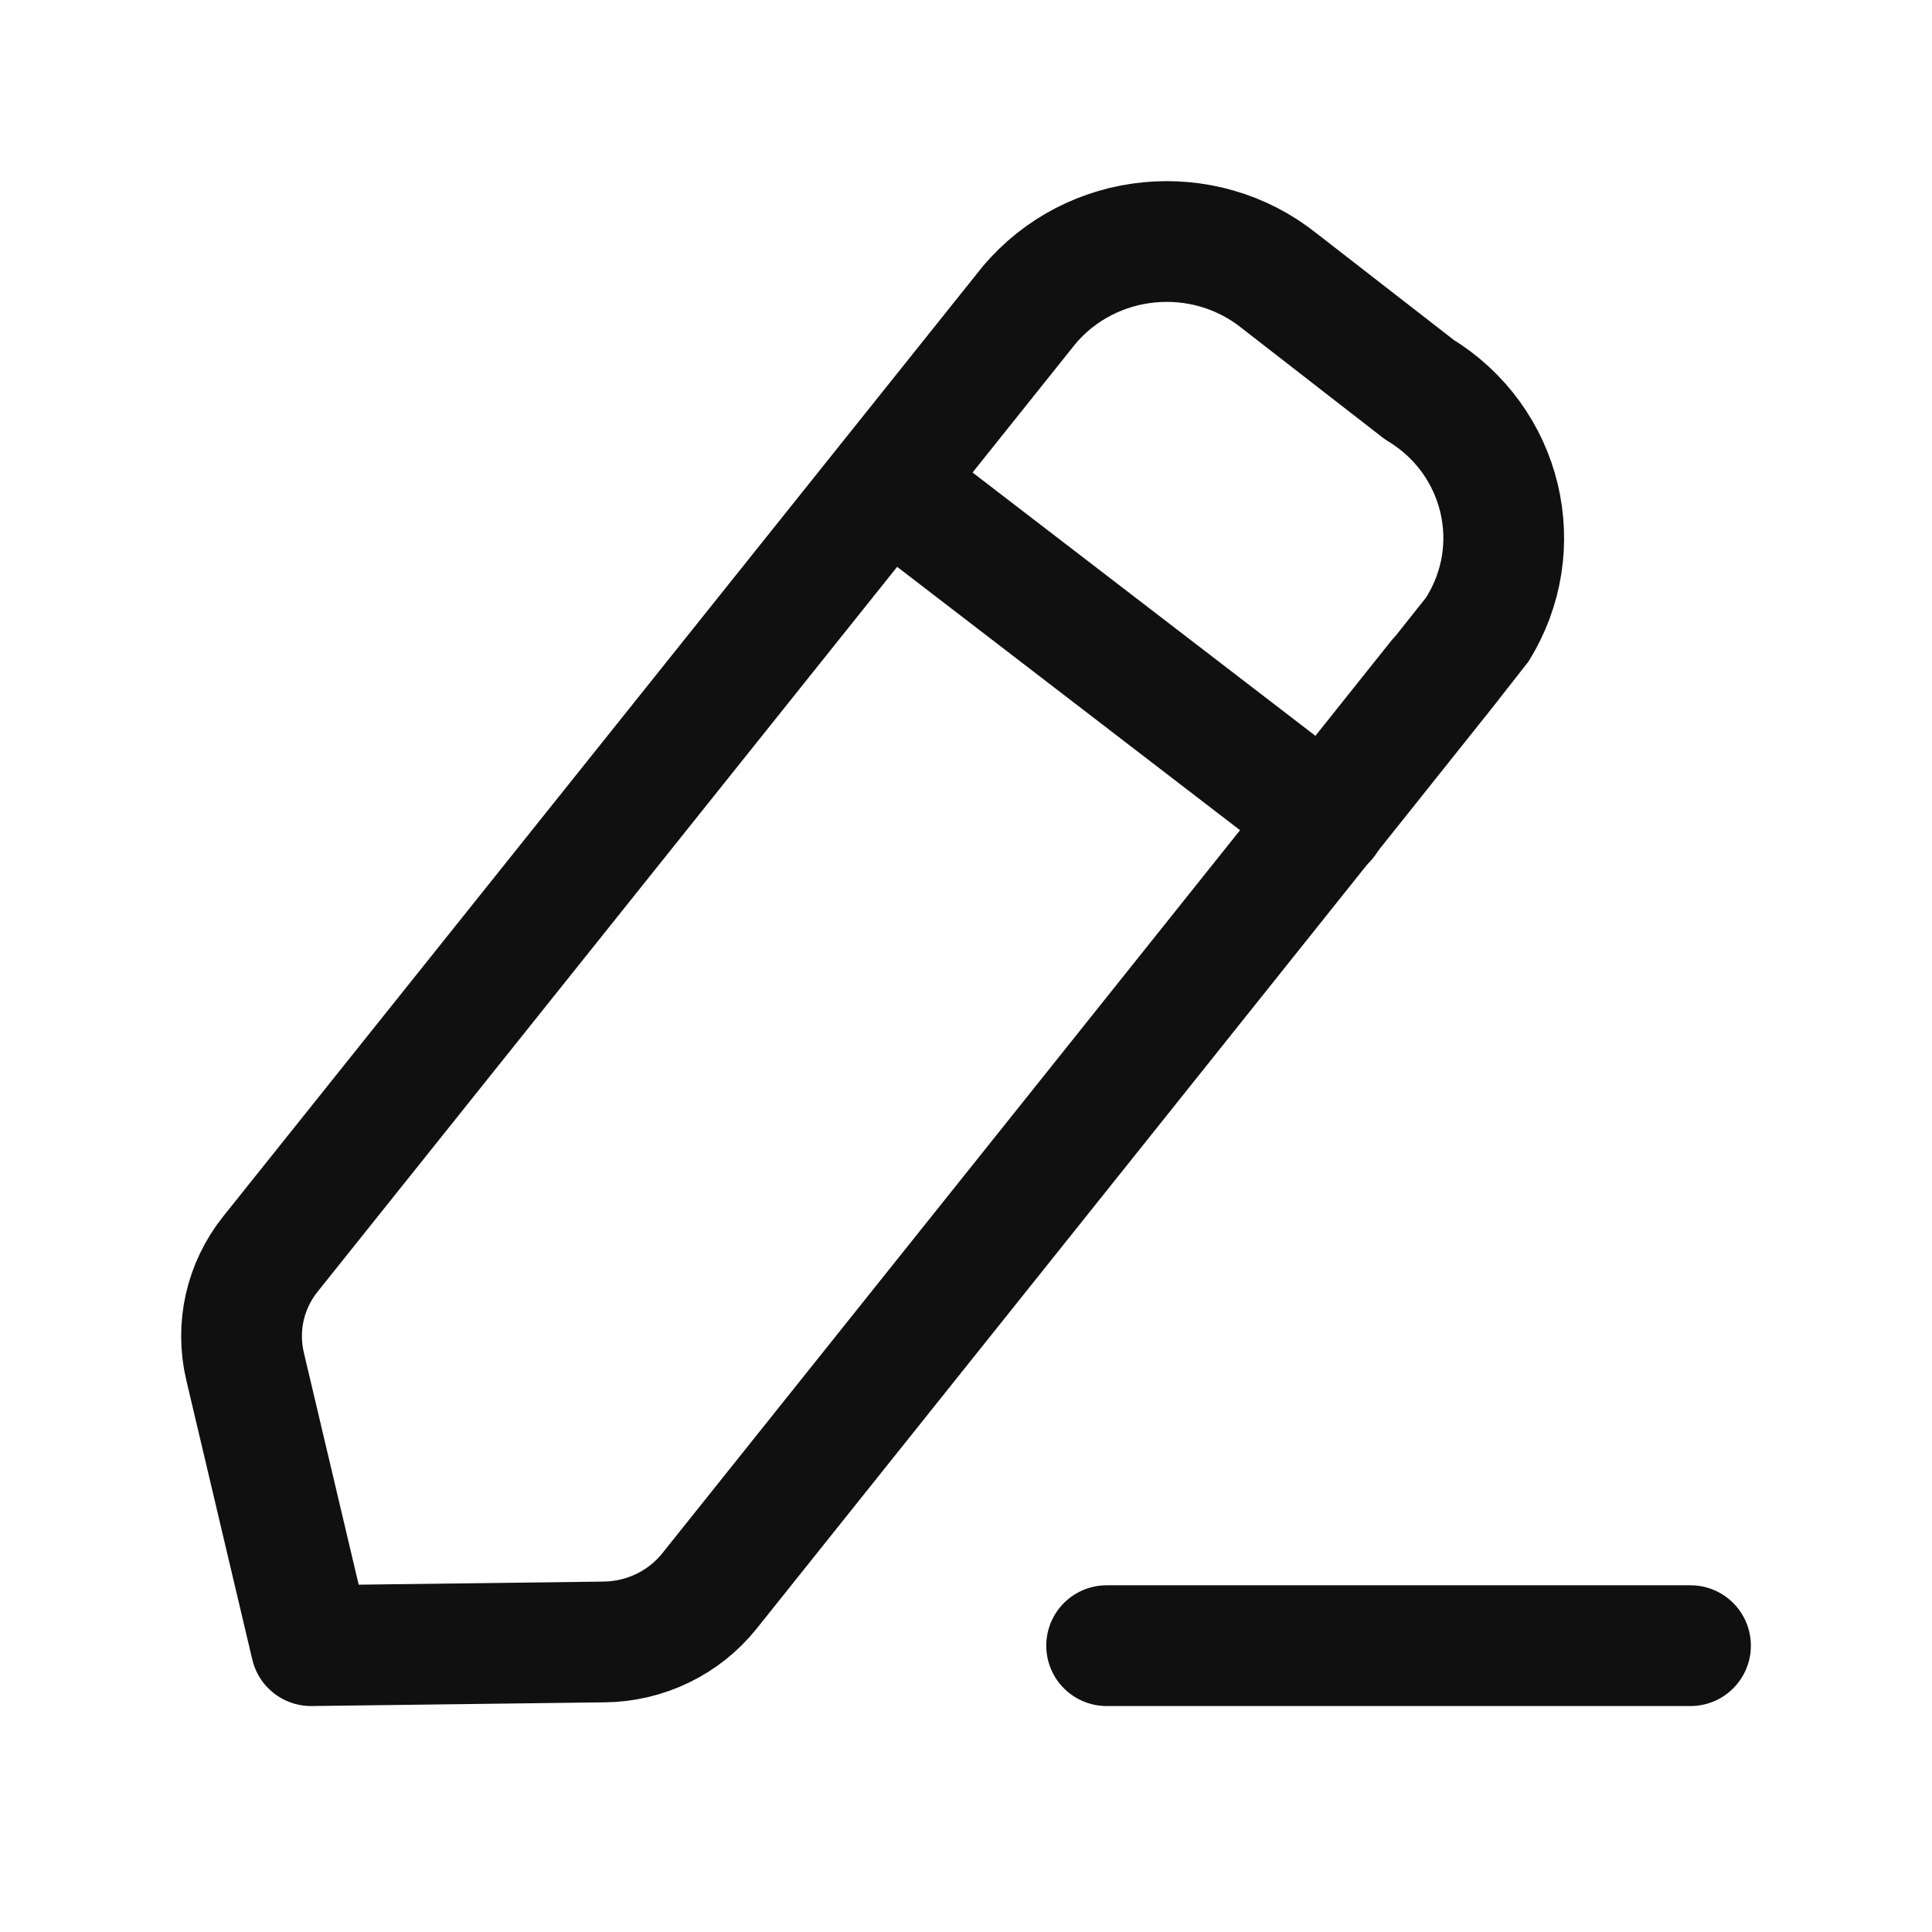
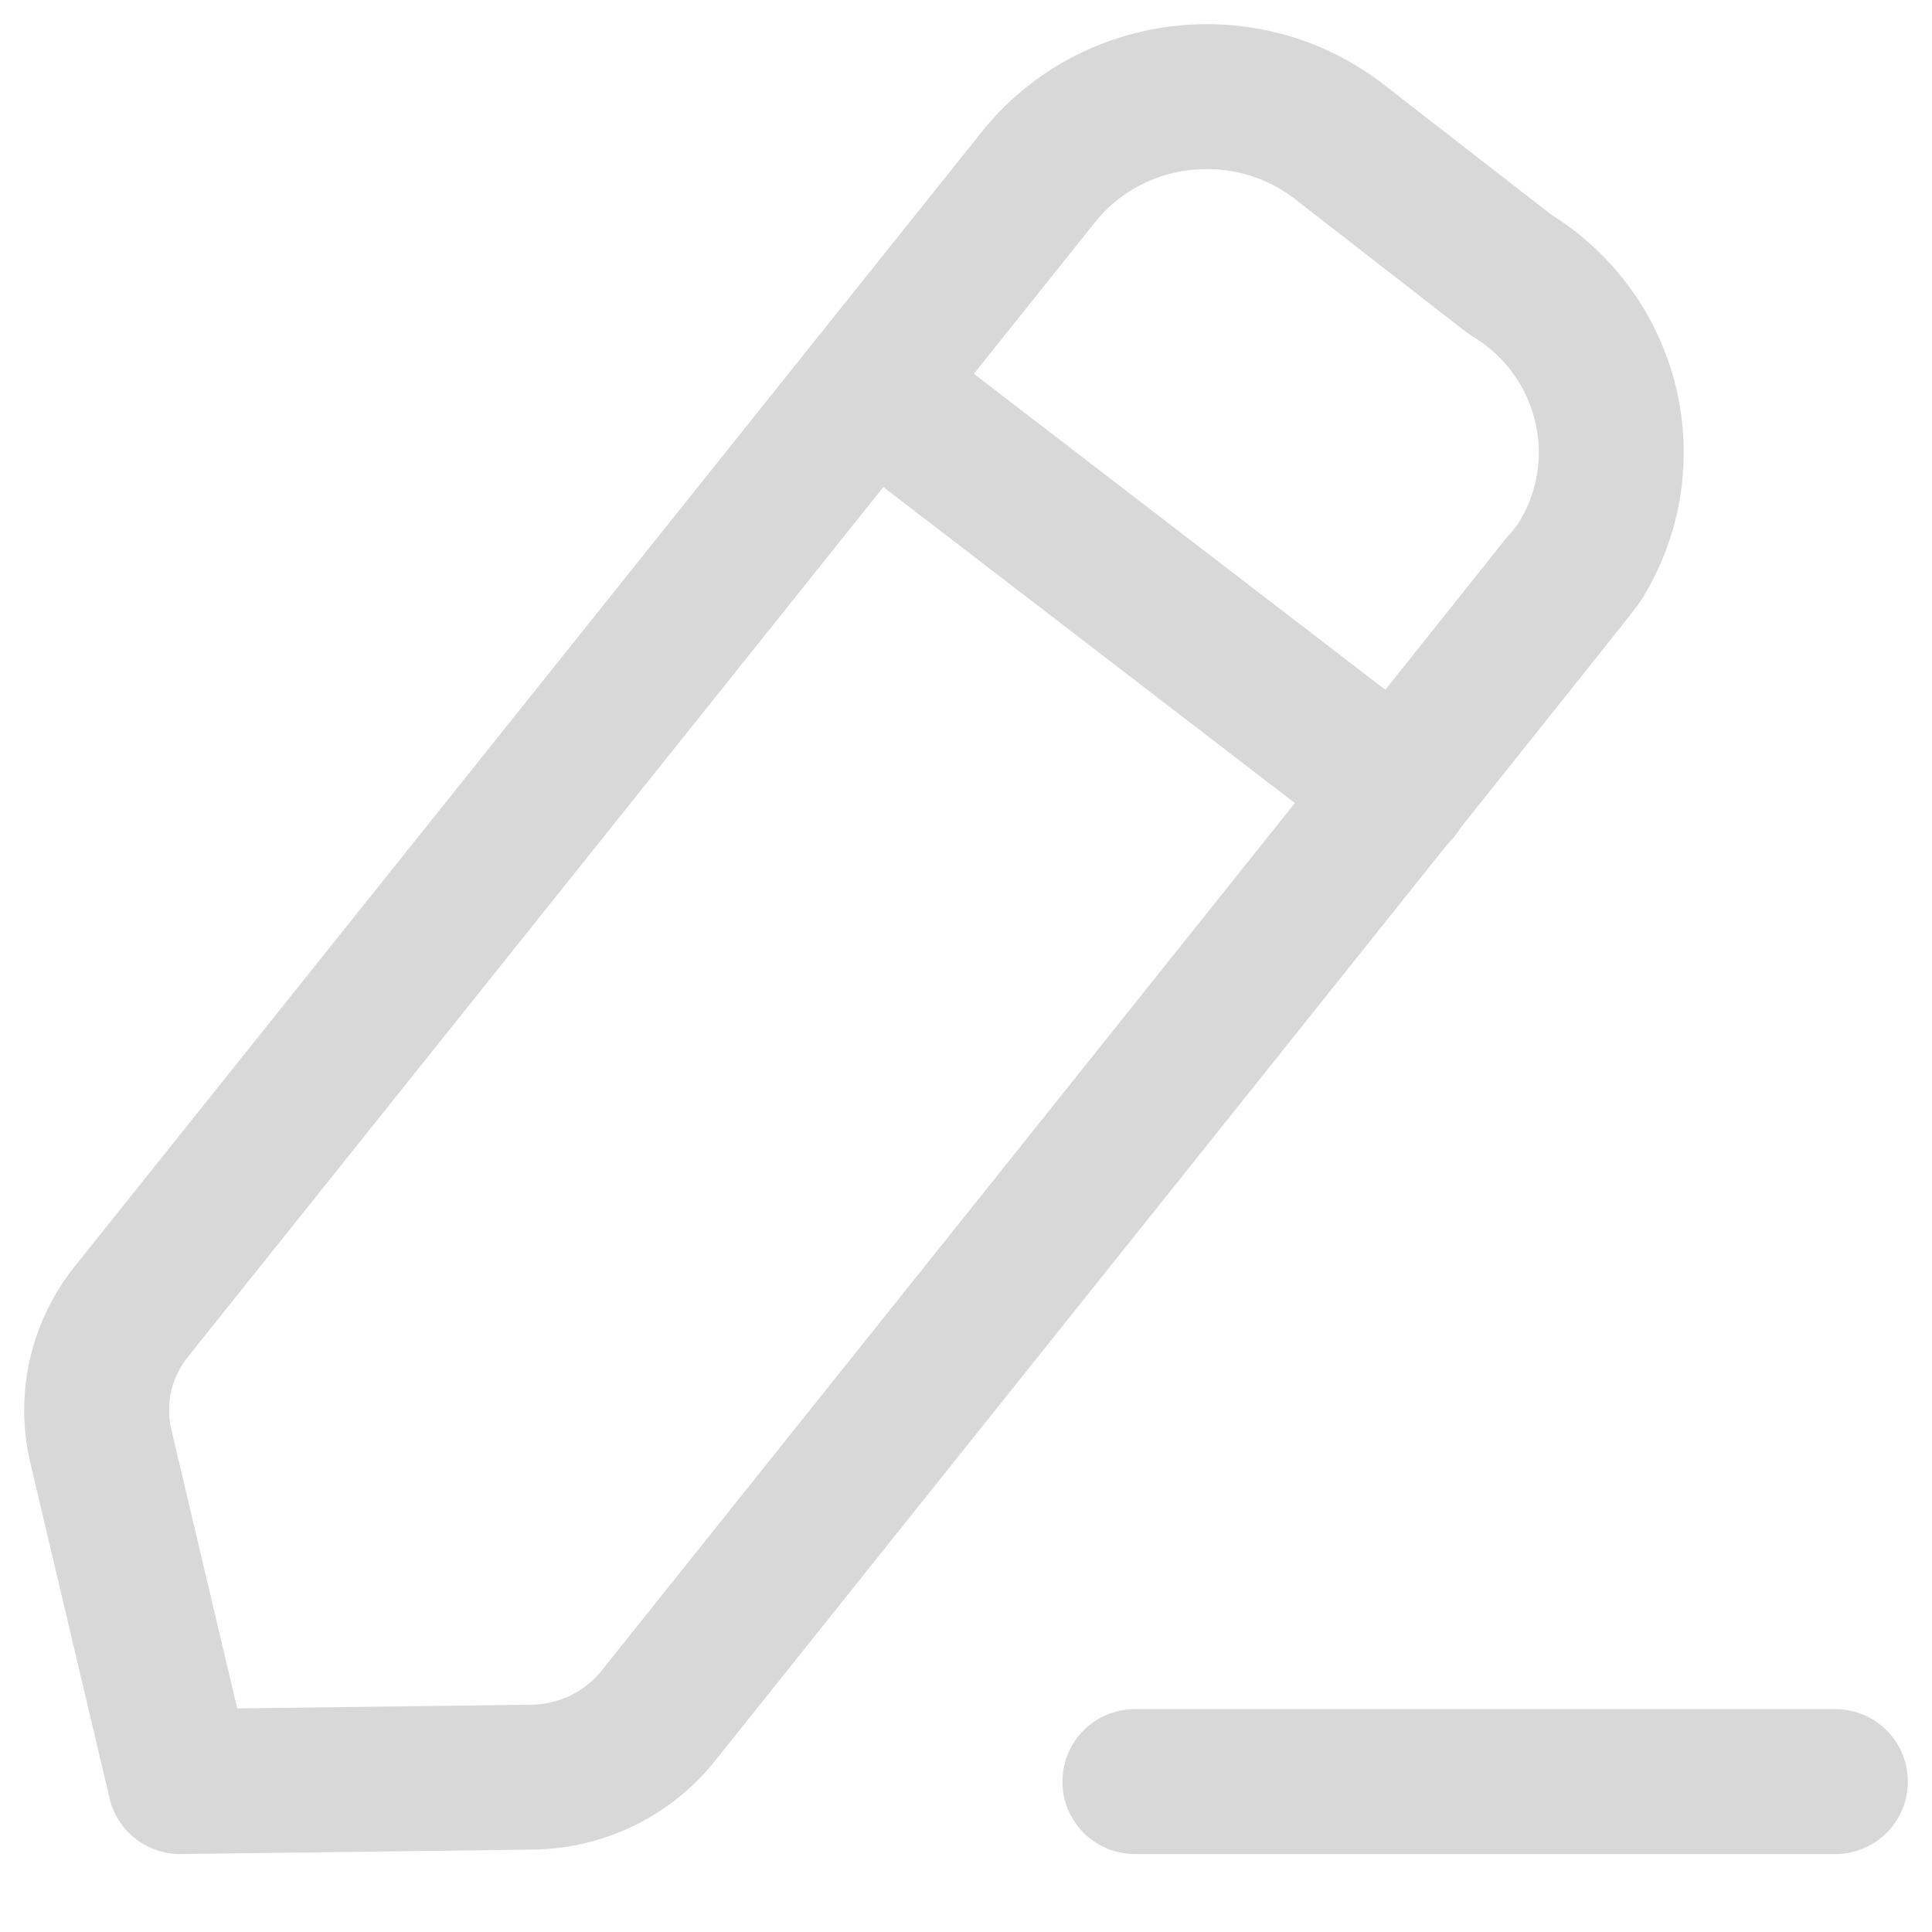
- <svg xmlns="http://www.w3.org/2000/svg" width="24" height="24" viewBox="0 0 24 24" fill="none">
-   <path d="M13.747 20.443H21" stroke="#101010" stroke-width="1.5" stroke-linecap="round" stroke-linejoin="round" />
-   <path fill-rule="evenodd" clip-rule="evenodd" d="M12.78 3.795C13.556 2.868 14.95 2.732 15.896 3.492C15.948 3.533 17.63 4.839 17.63 4.839C18.669 5.467 18.992 6.803 18.349 7.823C18.315 7.877 8.812 19.765 8.812 19.765C8.496 20.159 8.016 20.392 7.503 20.397L3.864 20.443L3.044 16.972C2.929 16.484 3.044 15.972 3.36 15.577L12.78 3.795Z" stroke="#101010" stroke-width="1.5" stroke-linecap="round" stroke-linejoin="round" />
-   <path d="M11.021 6.001L16.473 10.188" stroke="#101010" stroke-width="1.5" stroke-linecap="round" stroke-linejoin="round" />
+ <svg xmlns="http://www.w3.org/2000/svg" width="20" height="20" viewBox="0 0 20 20" fill="none">
+   <path d="M11.748 18.443H19" stroke="#D8D8D8" stroke-width="1.5" stroke-linecap="round" stroke-linejoin="round" />
+   <path fill-rule="evenodd" clip-rule="evenodd" d="M10.78 1.795C11.556 0.868 12.95 0.732 13.896 1.492C13.948 1.533 15.63 2.839 15.63 2.839C16.669 3.467 16.992 4.803 16.349 5.823C16.315 5.877 6.812 17.765 6.812 17.765C6.496 18.159 6.016 18.392 5.503 18.397L1.864 18.443L1.044 14.972C0.929 14.484 1.044 13.972 1.36 13.577L10.78 1.795Z" stroke="#D8D8D8" stroke-width="1.5" stroke-linecap="round" stroke-linejoin="round" />
+   <path d="M9.021 4.001L14.473 8.188" stroke="#D8D8D8" stroke-width="1.5" stroke-linecap="round" stroke-linejoin="round" />
</svg>
